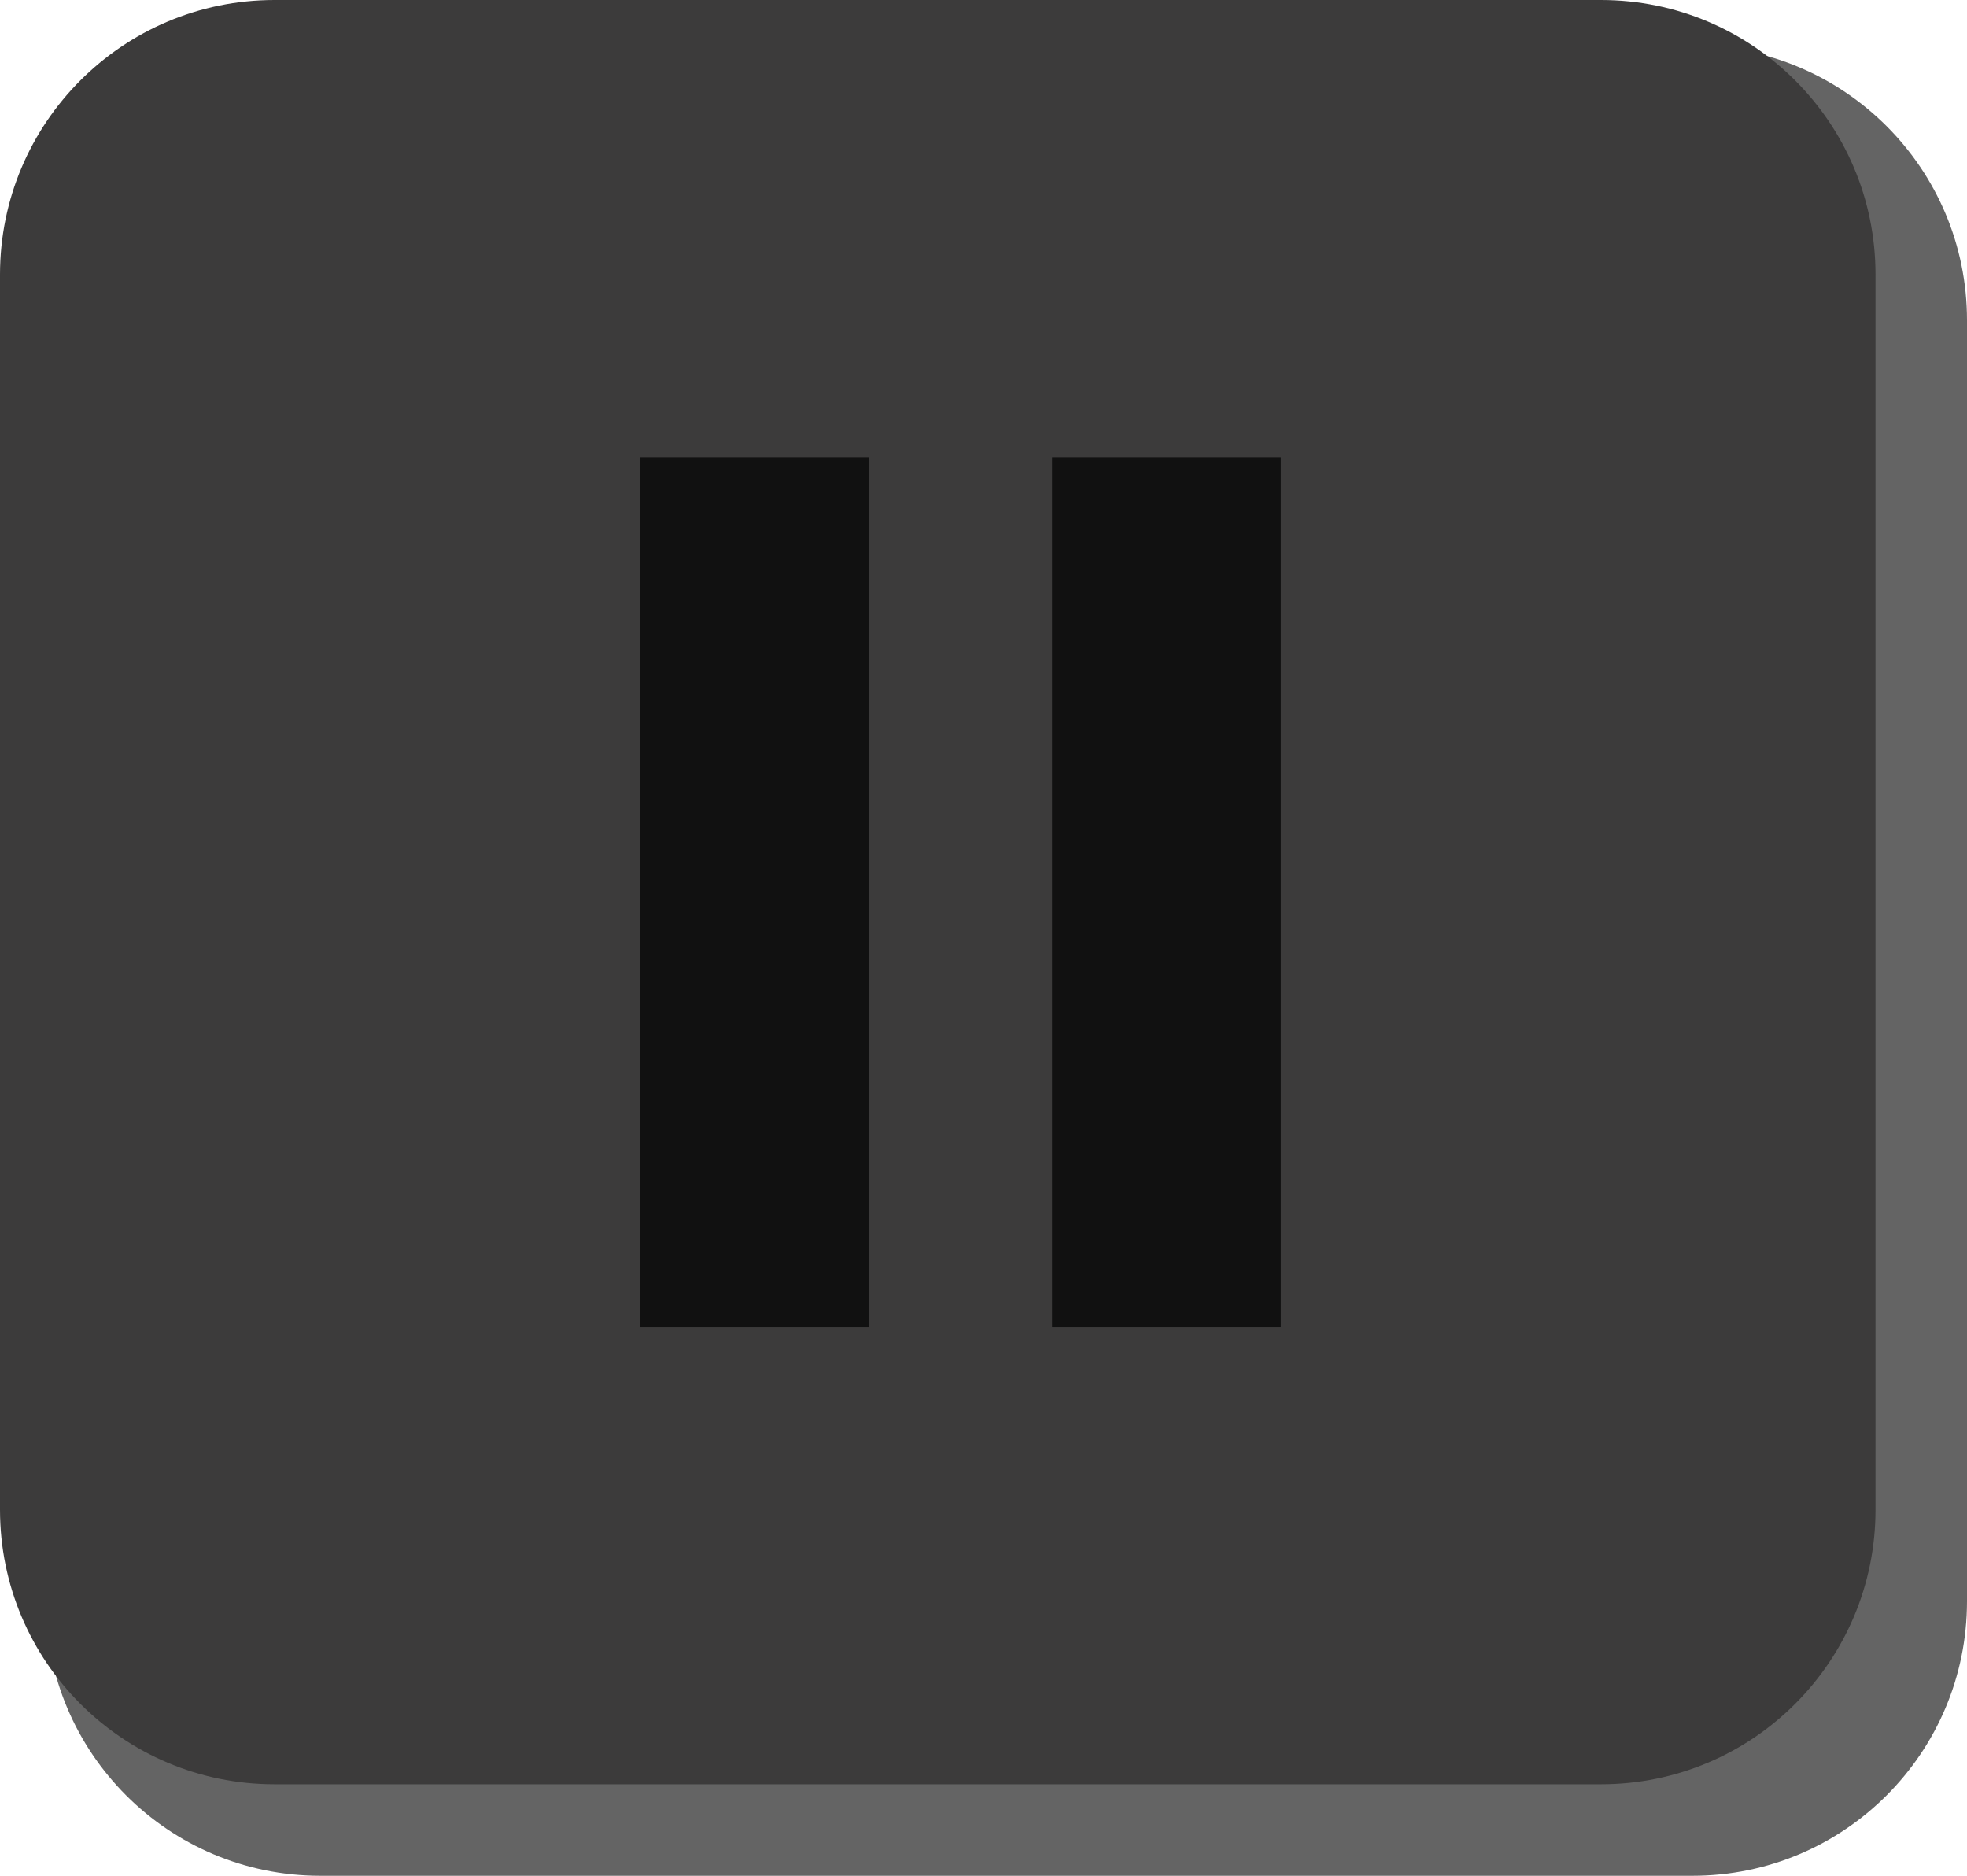
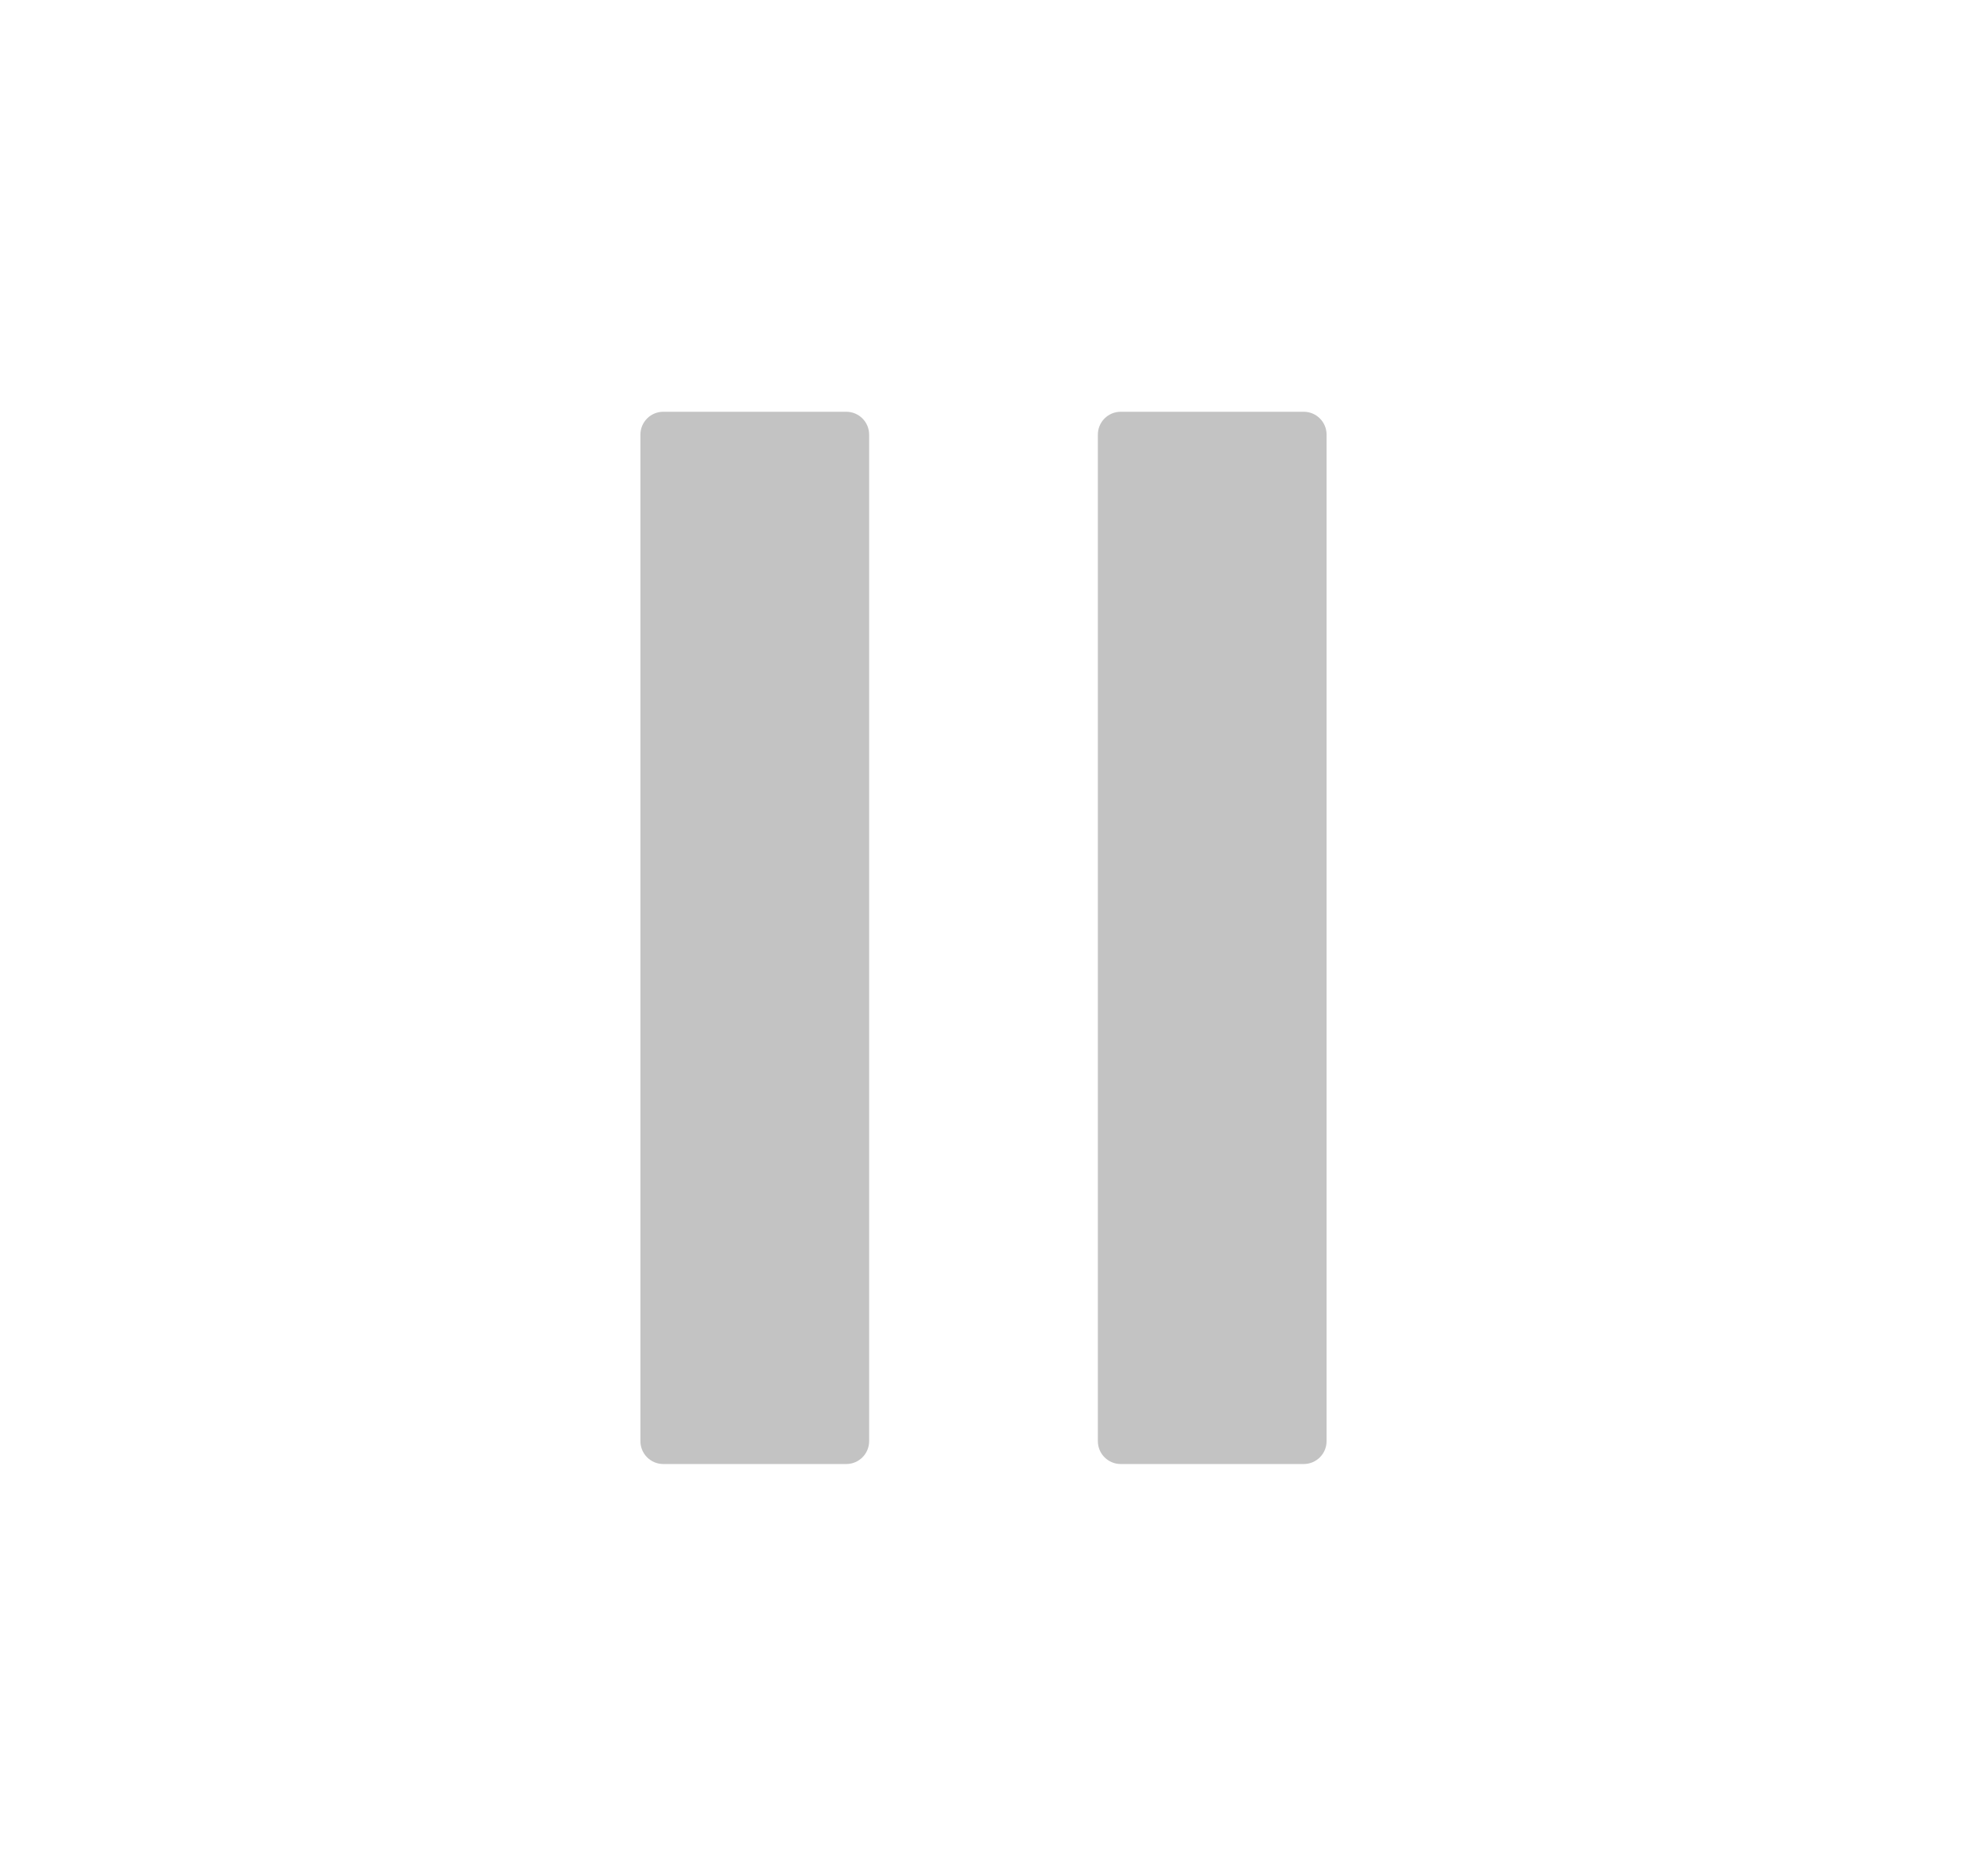
<svg xmlns="http://www.w3.org/2000/svg" width="43" height="41" viewBox="0 0 43 41">
-   <rect x="1" y="1" width="42" height="40" rx="6" fill="#646464" />
-   <rect width="41" height="39" rx="6" fill="#3c3b3b" />
-   <path fill="#111111" d="M14 10h5v19h-5z M23 10h5v19h-5z" />
+   <g fill="#c3c3c3">
+     <rect x="14" y="9" width="5" height="23" rx=".5" />
+     <rect x="24" y="9" width="5" height="23" rx=".5" />
+   </g>
</svg>
